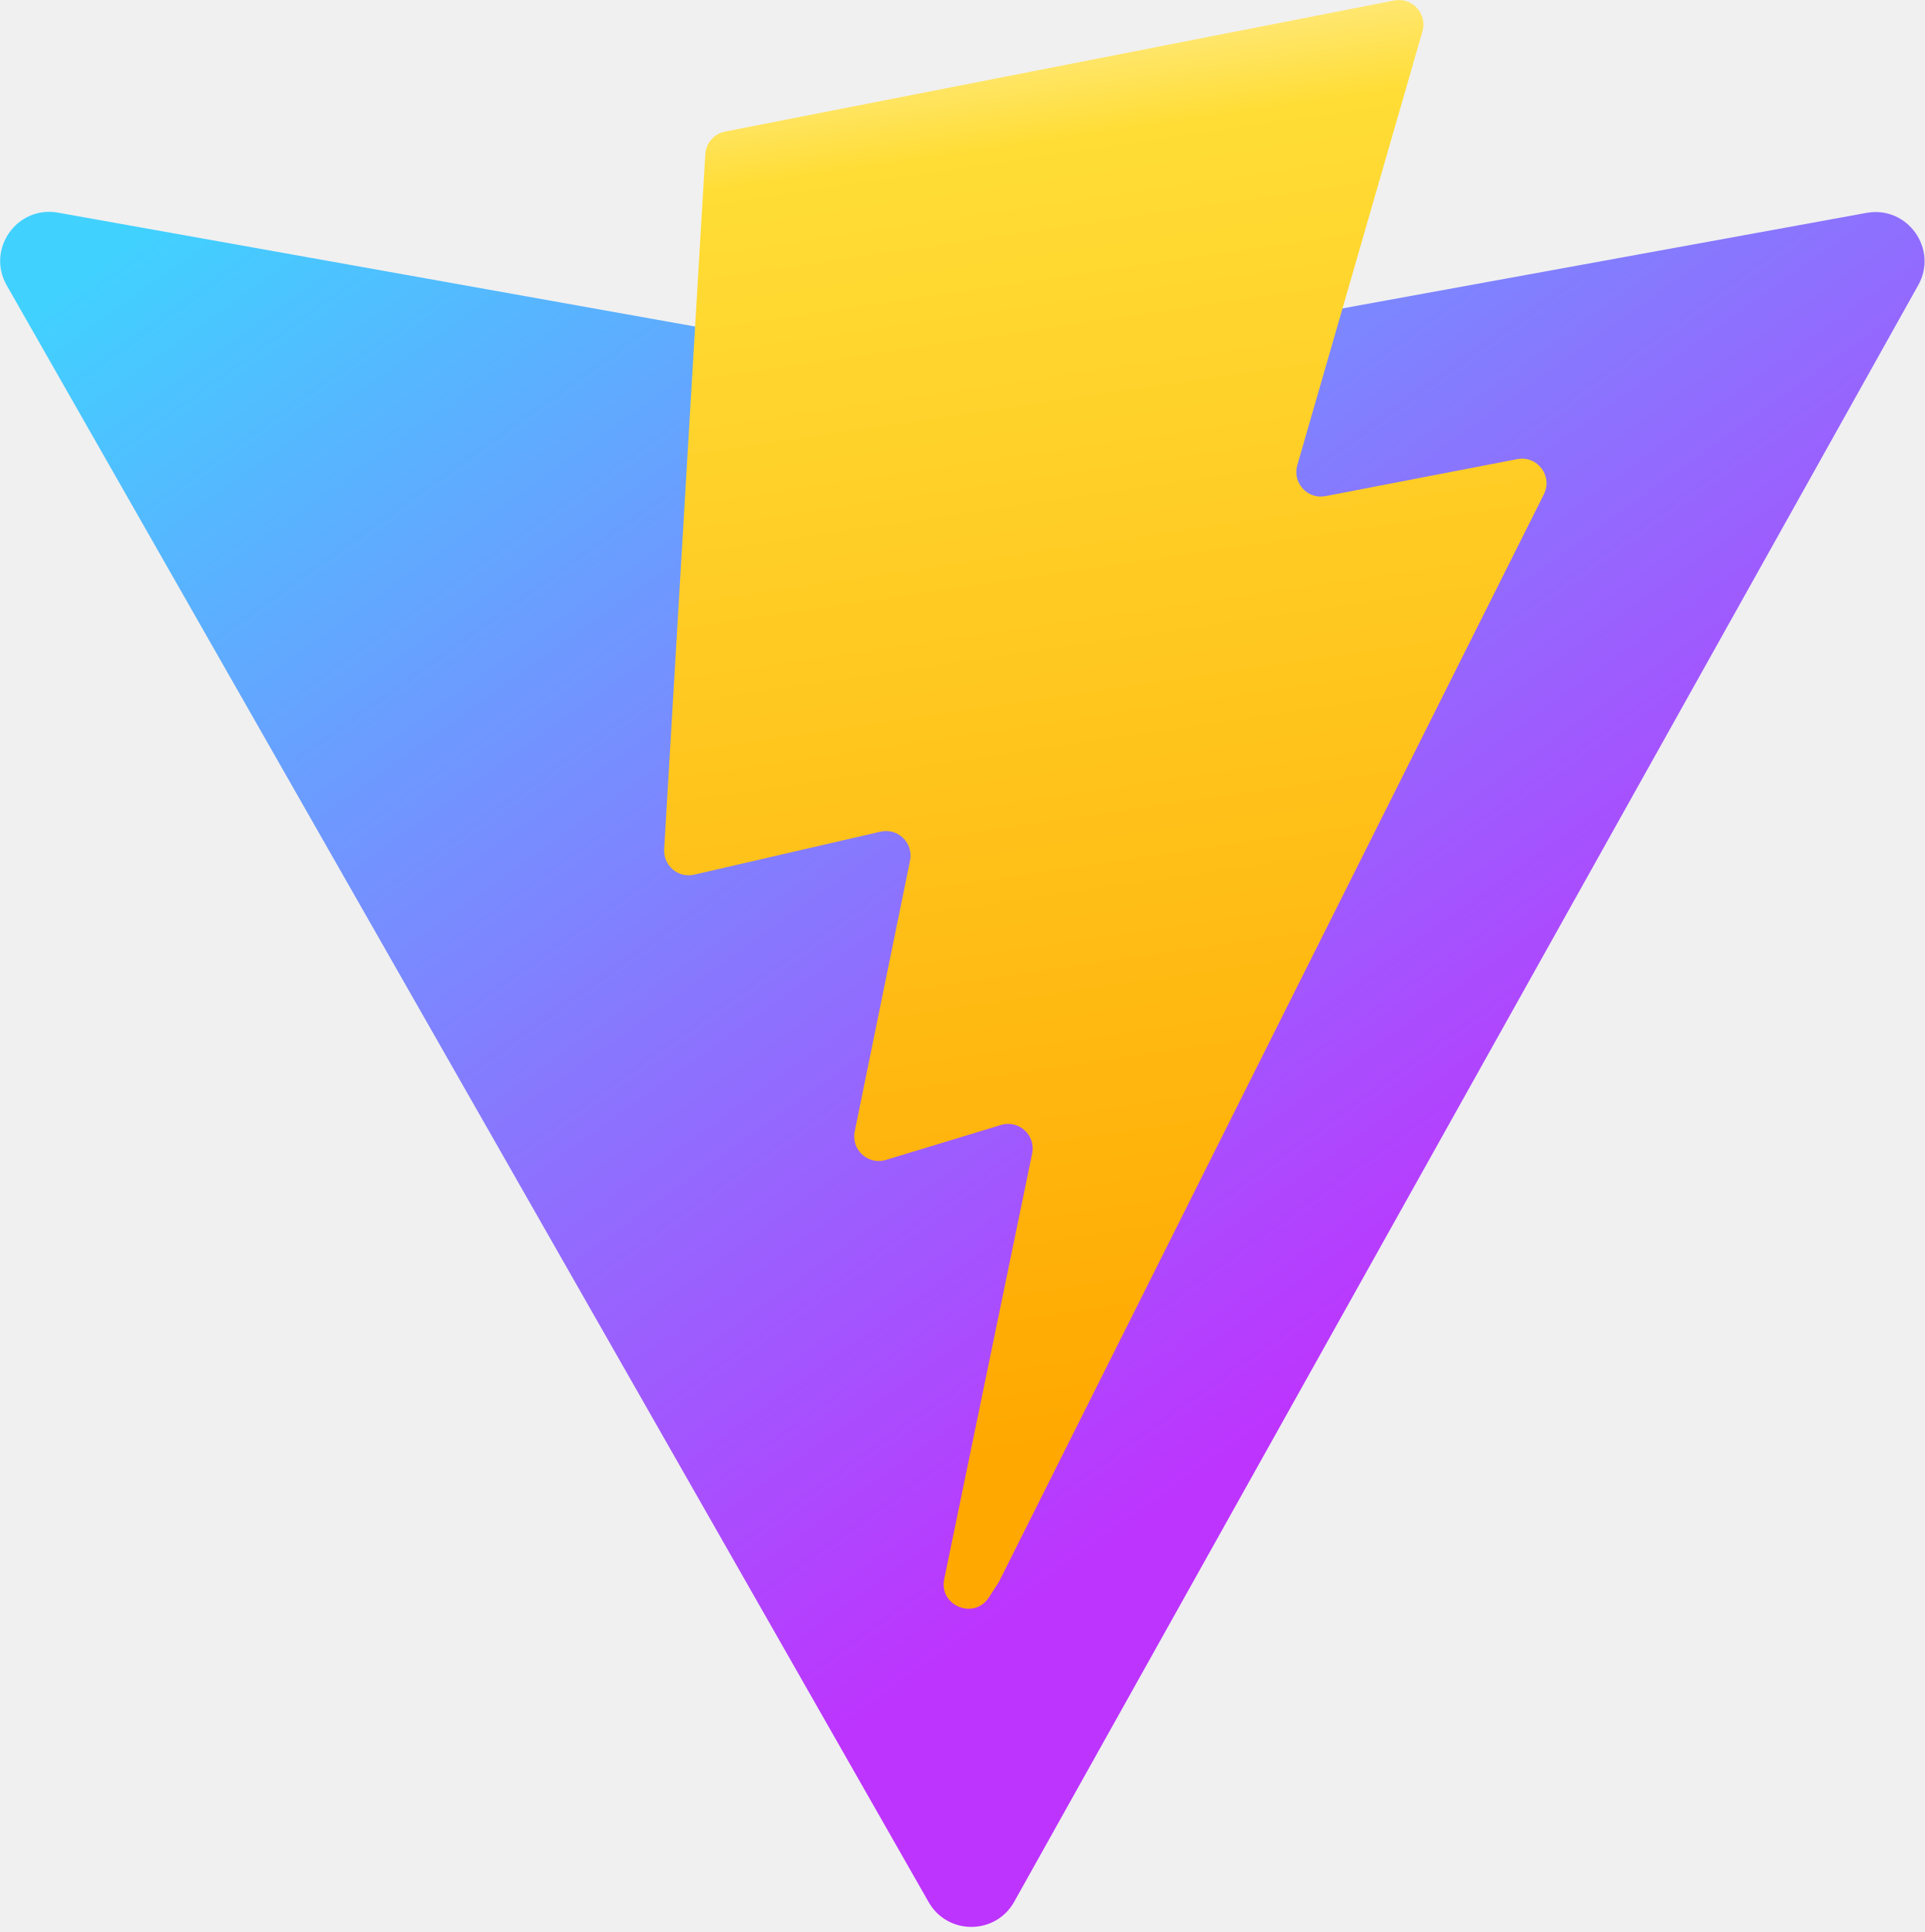
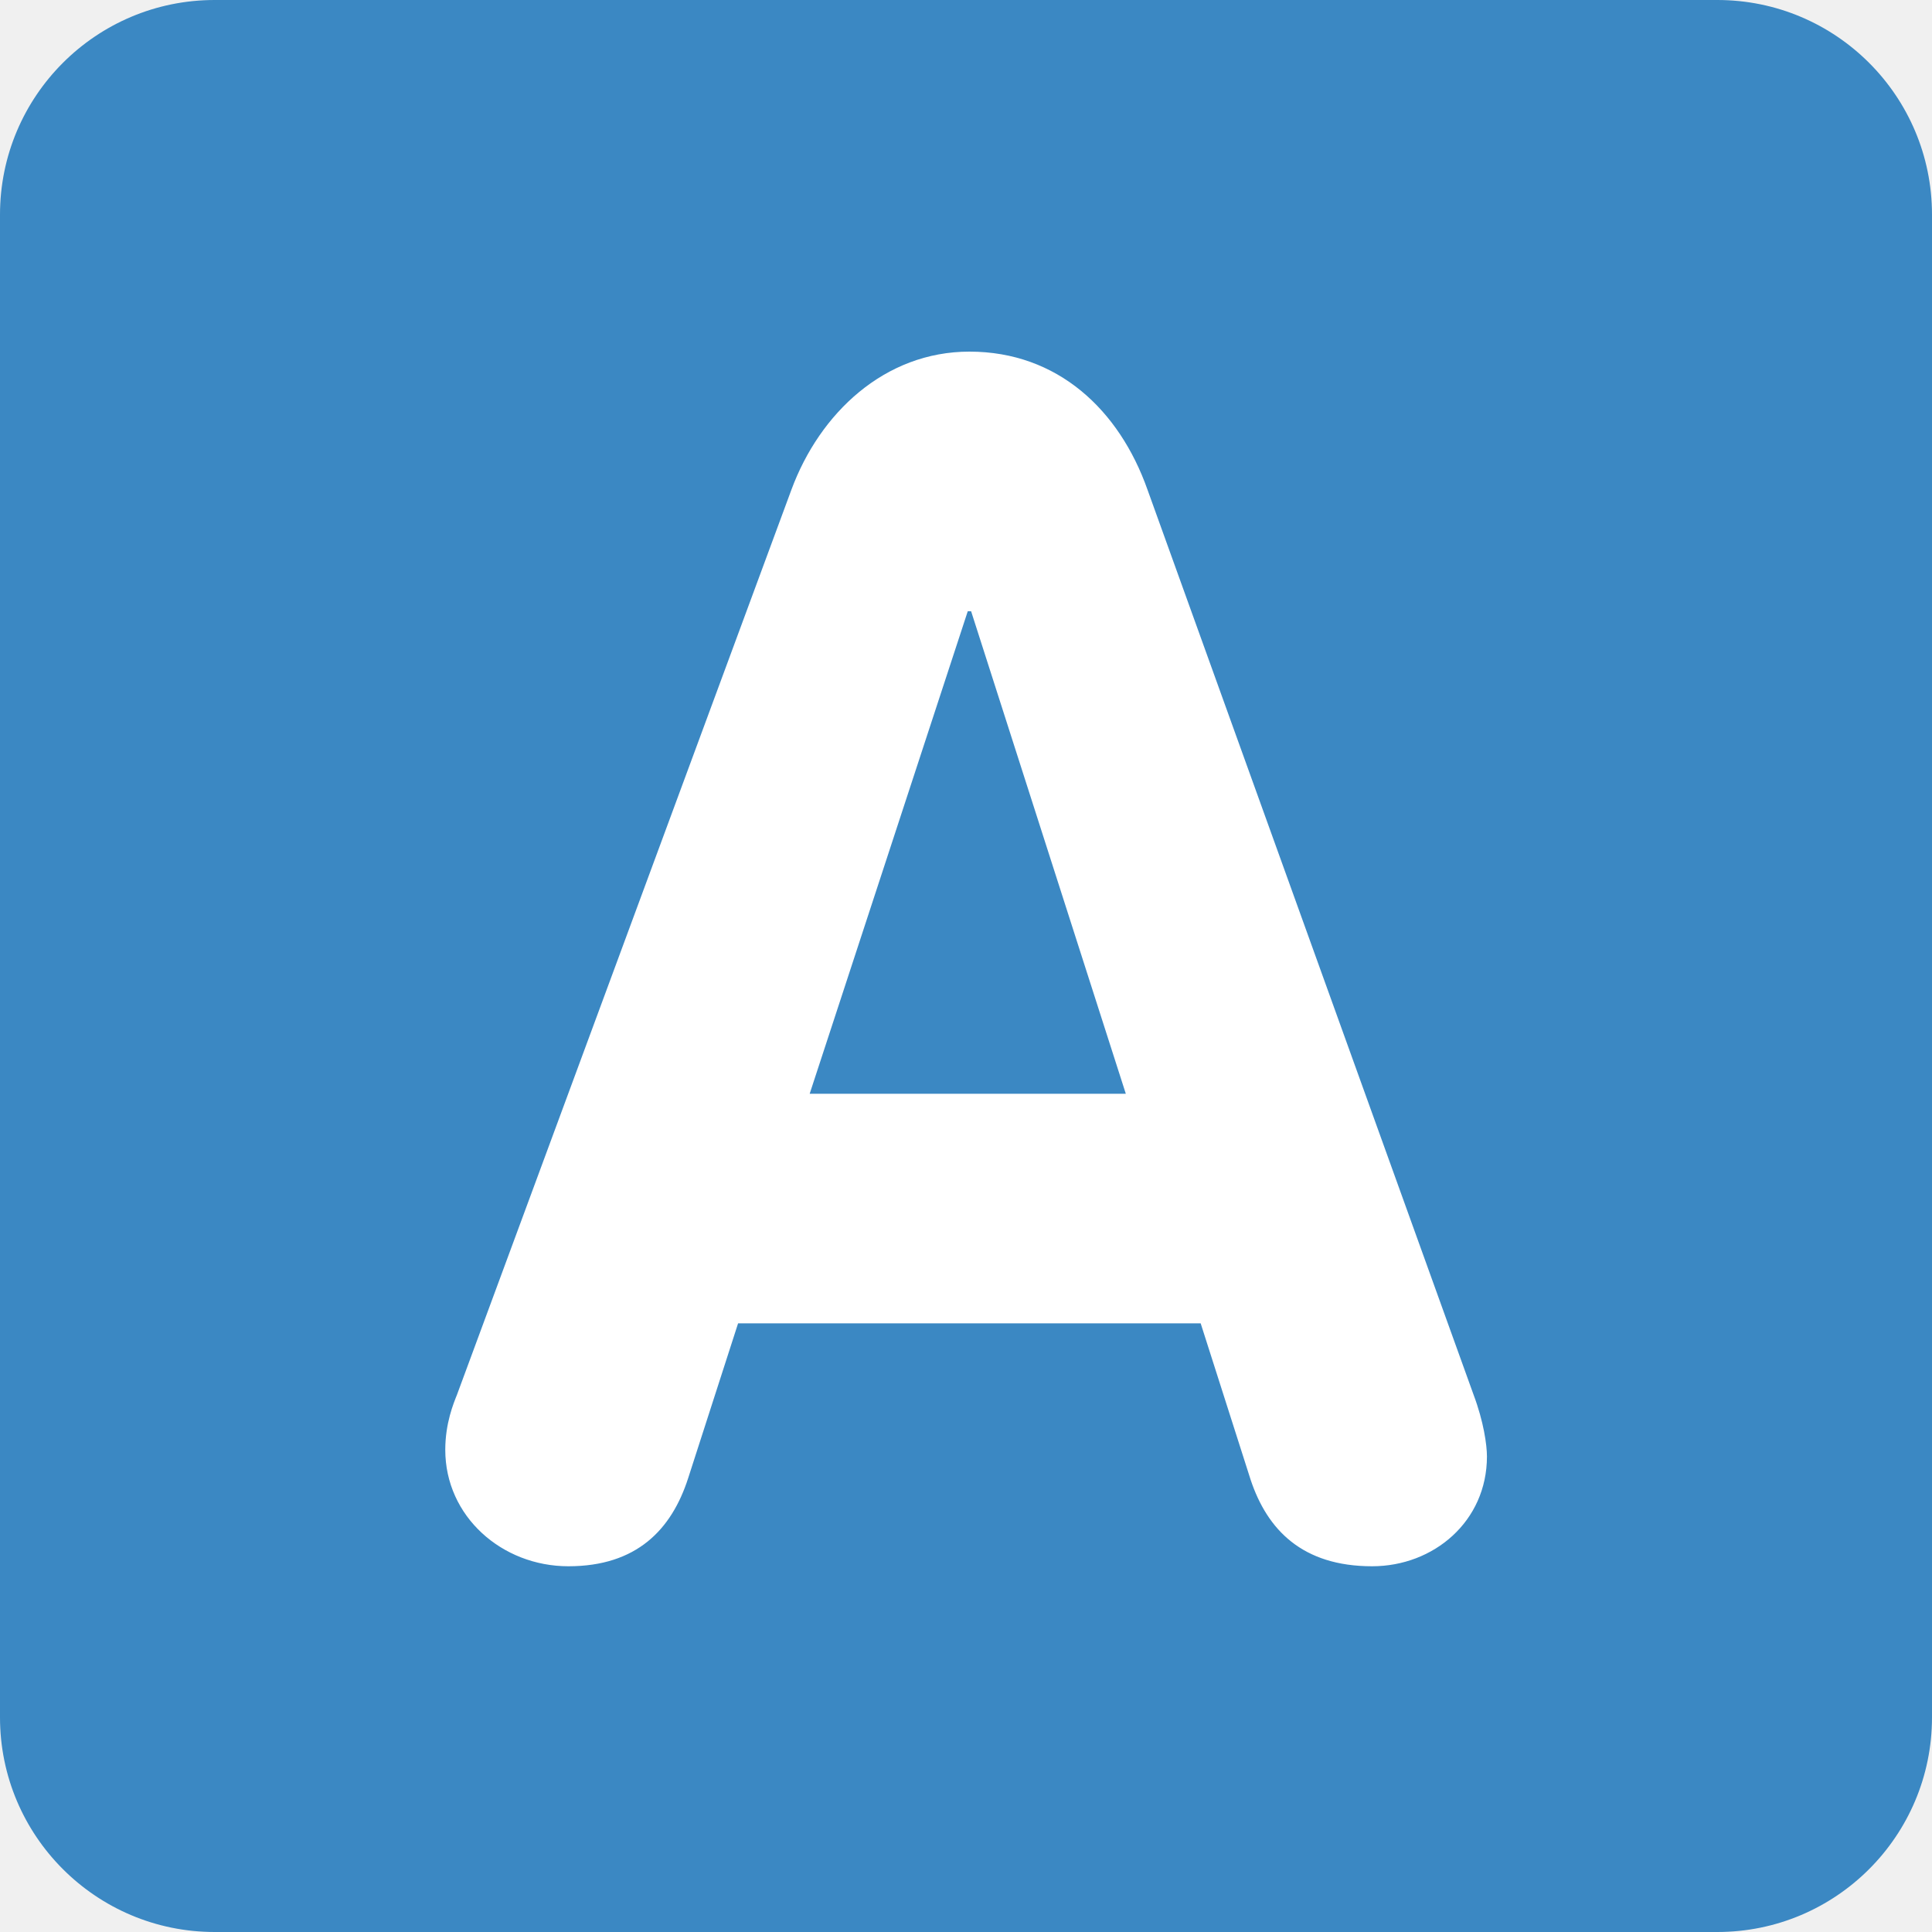
- <svg xmlns="http://www.w3.org/2000/svg" aria-hidden="true" role="img" class="iconify iconify--logos" width="31.88" height="32" preserveAspectRatio="xMidYMid meet" viewBox="0 0 256 257">
-   <defs>
-     <linearGradient id="IconifyId1813088fe1fbc01fb466" x1="-.828%" x2="57.636%" y1="7.652%" y2="78.411%">
-       <stop offset="0%" stop-color="#41D1FF" />
-       <stop offset="100%" stop-color="#BD34FE" />
-     </linearGradient>
-     <linearGradient id="IconifyId1813088fe1fbc01fb467" x1="43.376%" x2="50.316%" y1="2.242%" y2="89.03%">
-       <stop offset="0%" stop-color="#FFEA83" />
-       <stop offset="8.333%" stop-color="#FFDD35" />
-       <stop offset="100%" stop-color="#FFA800" />
-     </linearGradient>
-   </defs>
-   <path fill="url(#IconifyId1813088fe1fbc01fb466)" d="M255.153 37.938L134.897 252.976c-2.483 4.44-8.862 4.466-11.382.048L.875 37.958c-2.746-4.814 1.371-10.646 6.827-9.67l120.385 21.517a6.537 6.537 0 0 0 2.322-.004l117.867-21.483c5.438-.991 9.574 4.796 6.877 9.62Z" />
-   <path fill="url(#IconifyId1813088fe1fbc01fb467)" d="M185.432.063L96.44 17.501a3.268 3.268 0 0 0-2.634 3.014l-5.474 92.456a3.268 3.268 0 0 0 3.997 3.378l24.777-5.718c2.318-.535 4.413 1.507 3.936 3.838l-7.361 36.047c-.495 2.426 1.782 4.5 4.151 3.78l15.304-4.649c2.372-.72 4.652 1.36 4.15 3.788l-11.698 56.621c-.732 3.542 3.979 5.473 5.943 2.437l1.313-2.028l72.516-144.72c1.215-2.423-.88-5.186-3.54-4.672l-25.505 4.922c-2.396.462-4.435-1.77-3.759-4.114l16.646-57.705c.677-2.35-1.37-4.583-3.769-4.113Z" />
+ <svg xmlns="http://www.w3.org/2000/svg" width="800px" height="800px" viewBox="0 0 36 36" aria-hidden="true" role="img" class="iconify iconify--twemoji" preserveAspectRatio="xMidYMid meet">
+   <path fill="#3B88C3" d="M36 32a4 4 0 0 1-4 4H4a4 4 0 0 1-4-4V4a4 4 0 0 1 4-4h28a4 4 0 0 1 4 4v28z" />
+   <path fill="#FFF" d="M14.747 9.125c.527-1.426 1.736-2.573 3.317-2.573c1.643 0 2.792 1.085 3.318 2.573l6.077 16.867c.186.496.248.931.248 1.147c0 1.209-.992 2.046-2.139 2.046c-1.303 0-1.954-.682-2.264-1.611l-.931-2.915h-8.62l-.93 2.884c-.31.961-.961 1.642-2.232 1.642c-1.24 0-2.294-.93-2.294-2.17c0-.496.155-.868.217-1.023l6.233-16.867zm.34 11.256h5.891l-2.883-8.992h-.062l-2.946 8.992z" />
</svg>
